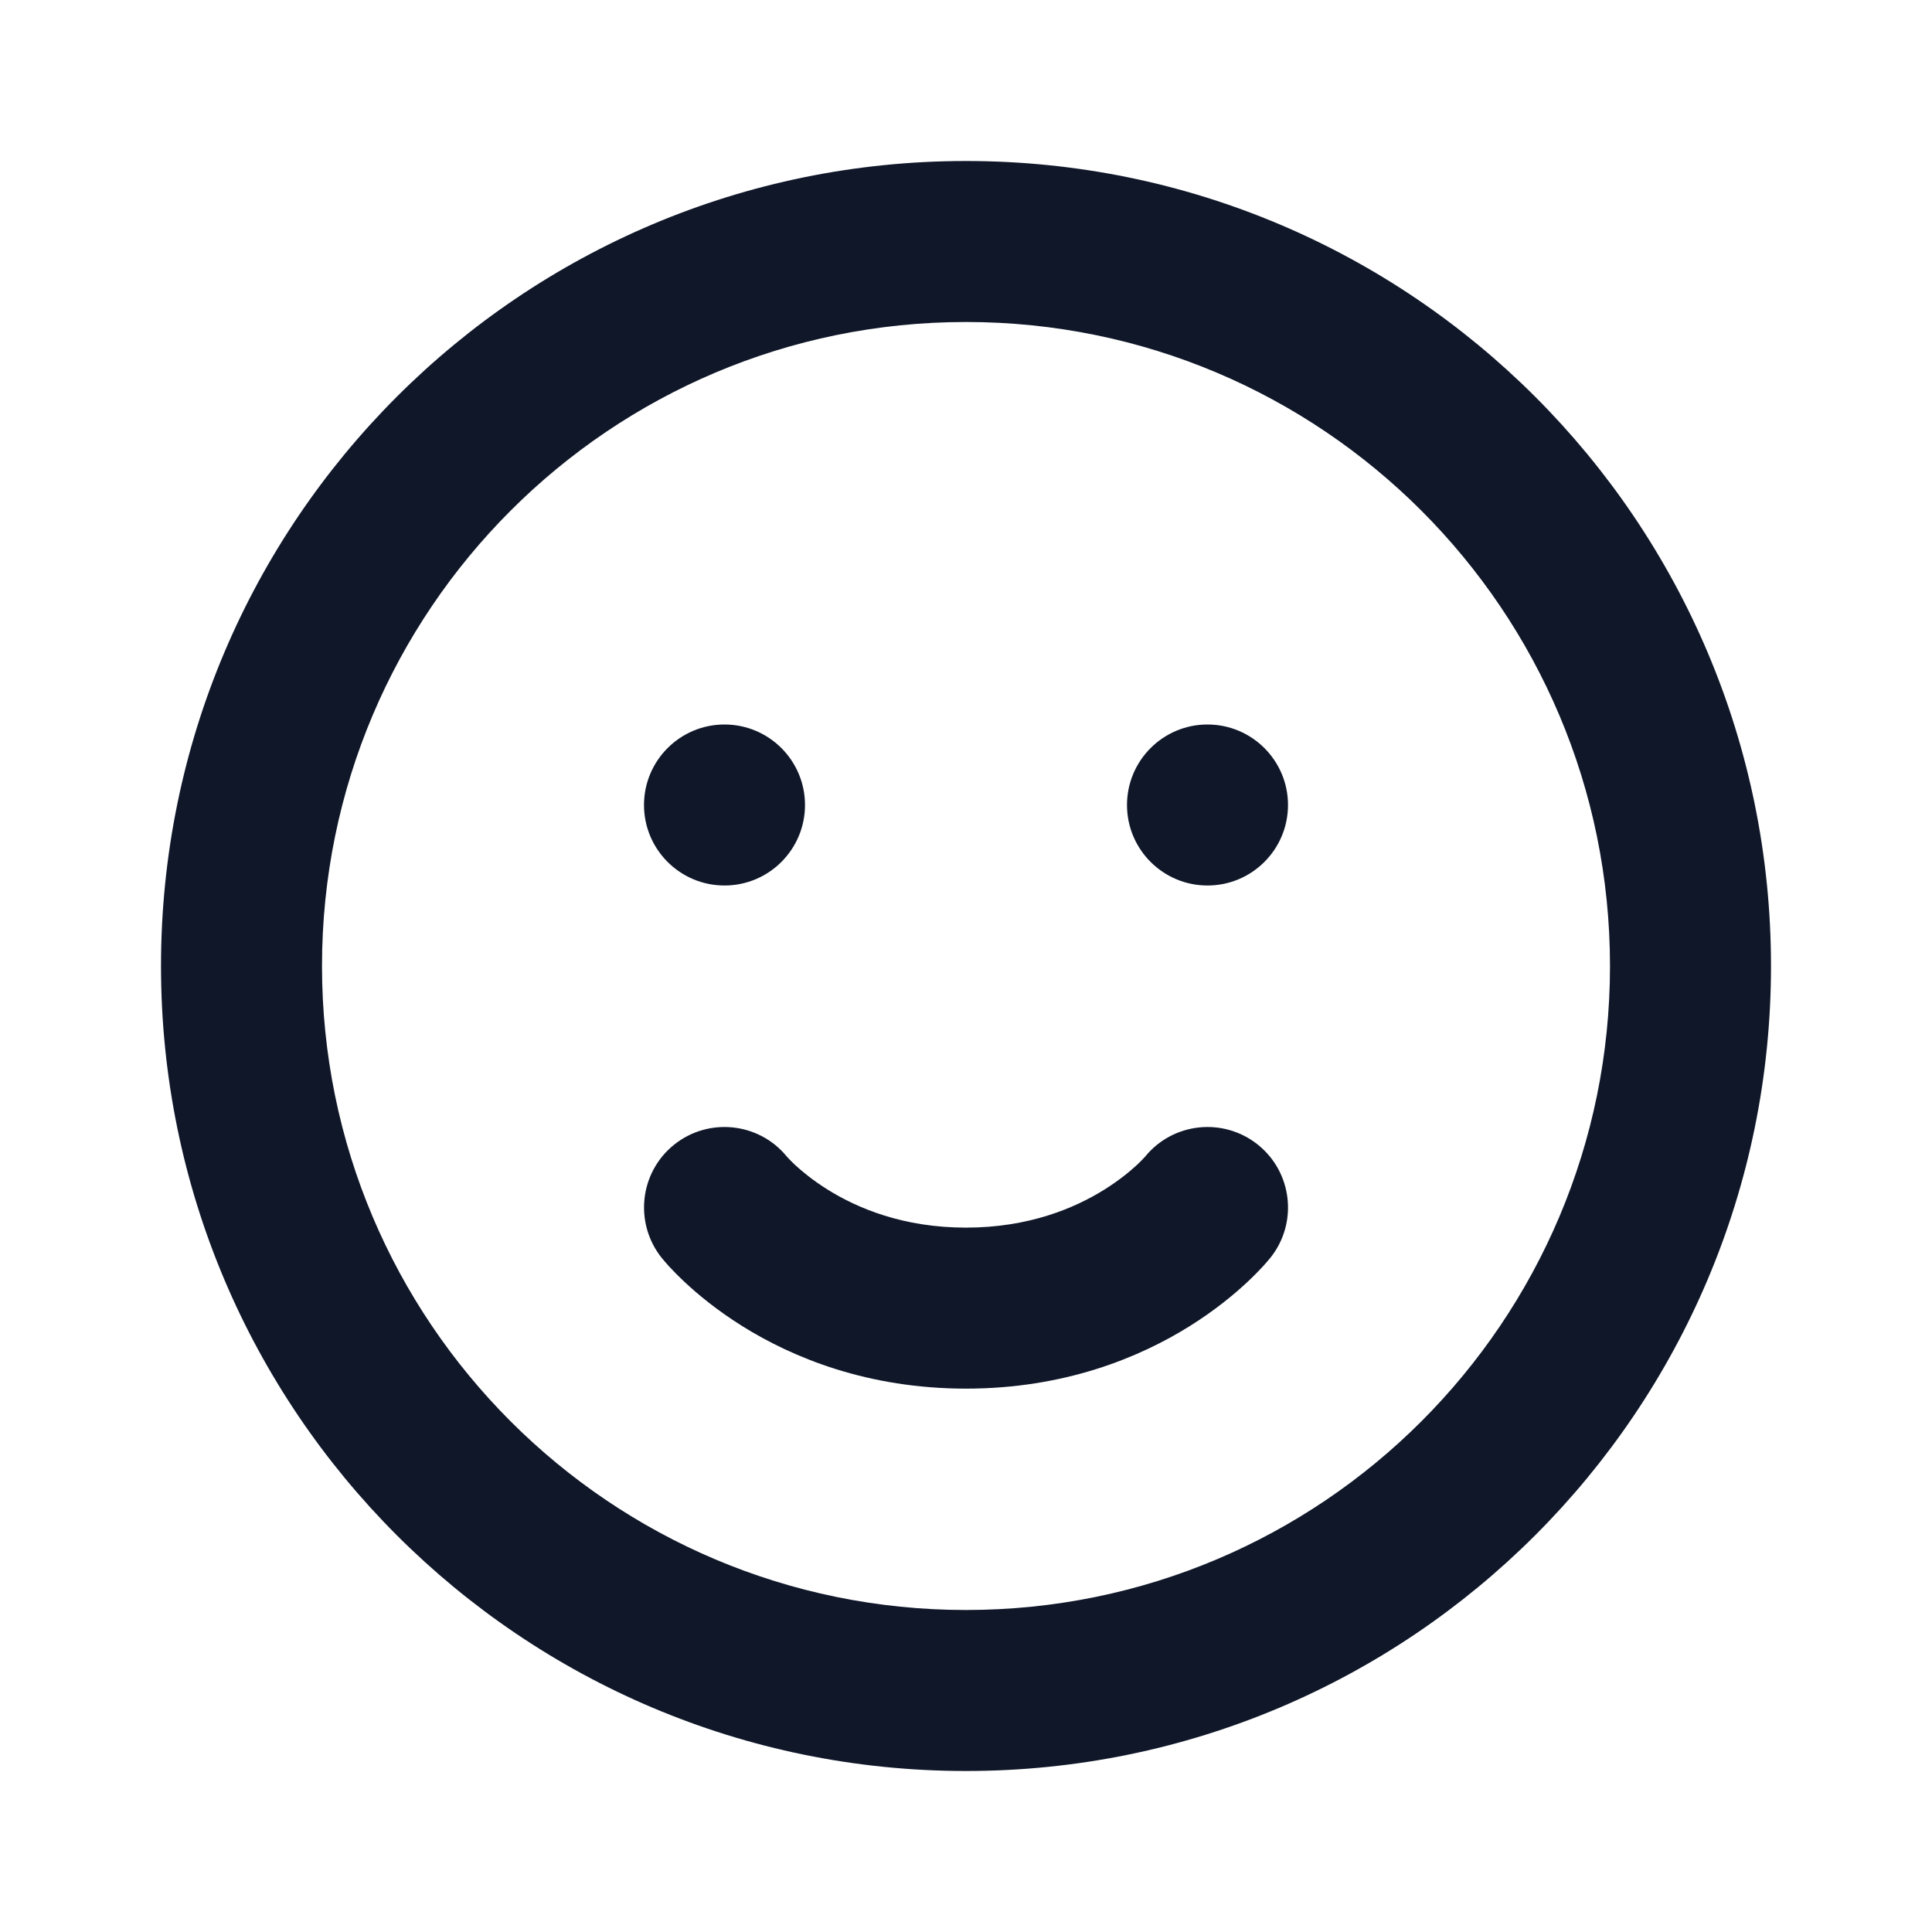
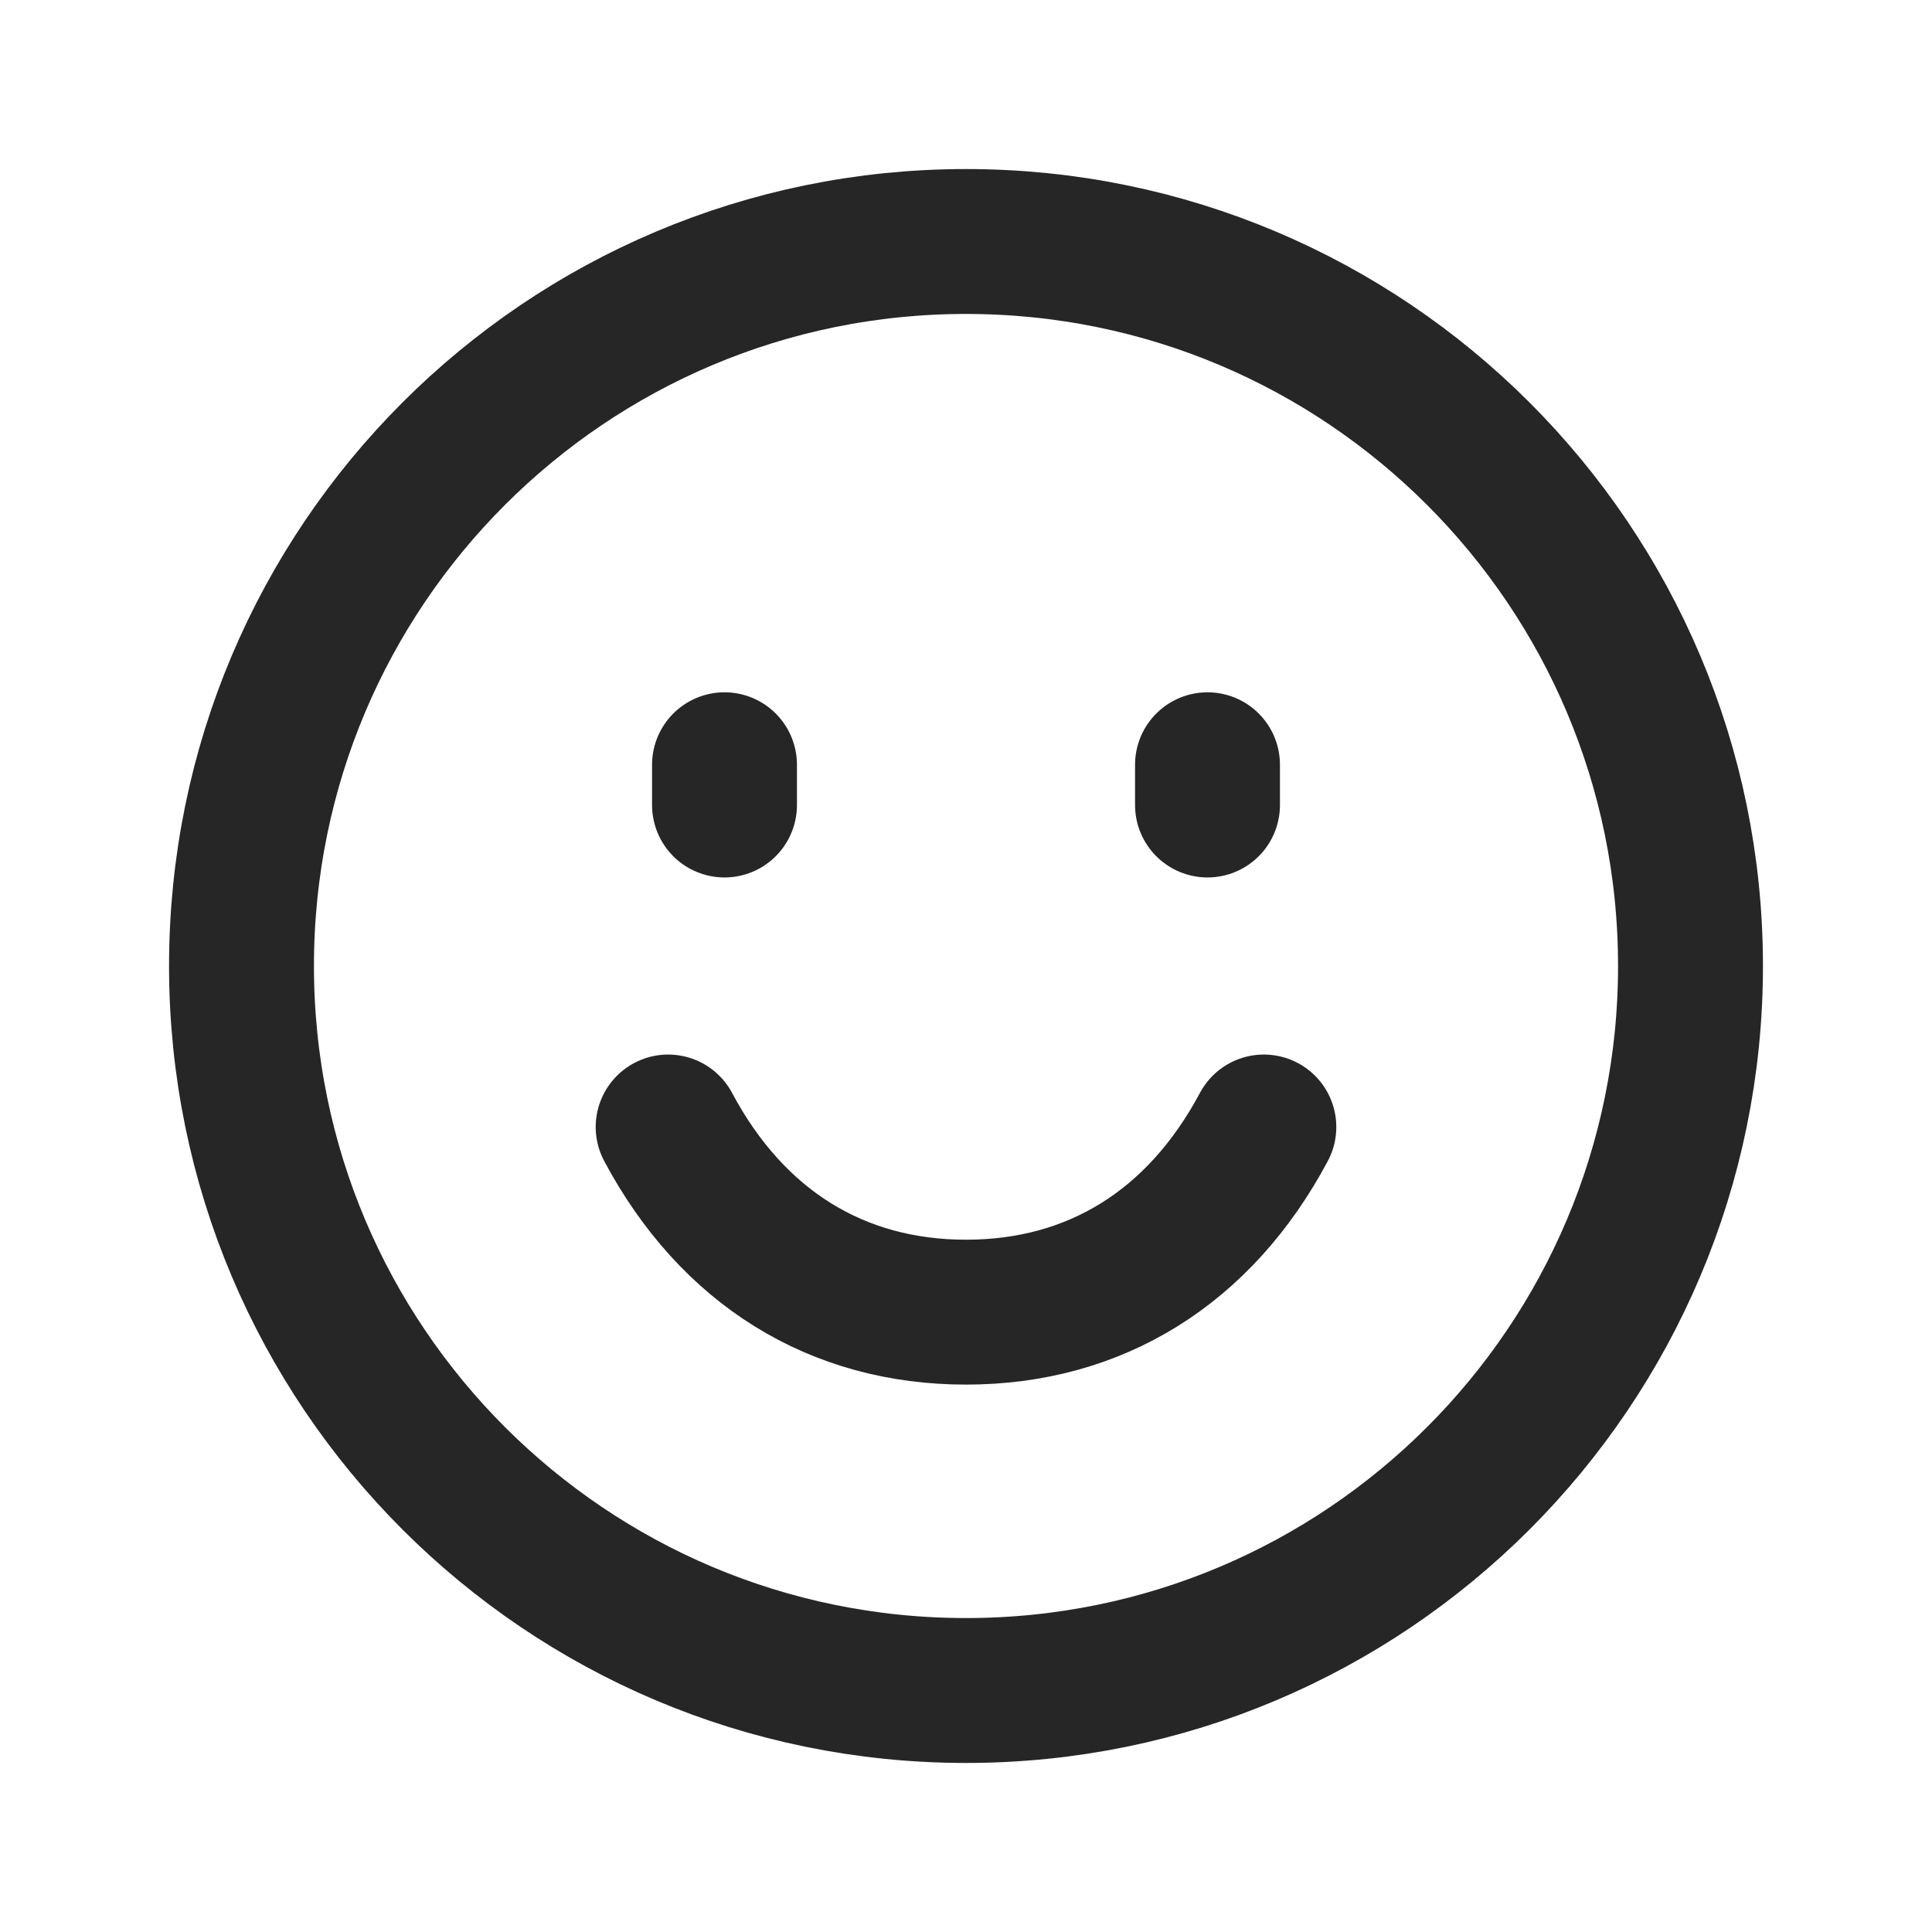
- <svg xmlns="http://www.w3.org/2000/svg" width="800px" height="800px" viewBox="0 0 24 24" fill="none">
-   <path d="M9 11C9.552 11 10 10.552 10 10C10 9.448 9.552 9 9 9C8.448 9 8 9.448 8 10C8 10.552 8.448 11 9 11Z" fill="#0F1729" />
-   <path d="M16 10C16 10.552 15.552 11 15 11C14.448 11 14 10.552 14 10C14 9.448 14.448 9 15 9C15.552 9 16 9.448 16 10Z" fill="#0F1729" />
-   <path fill-rule="evenodd" clip-rule="evenodd" d="M12 2C6.477 2 2 6.477 2 12C2 17.523 6.477 22 12 22C17.523 22 22 17.523 22 12C22 6.477 17.523 2 12 2ZM4 12C4 7.582 7.582 4 12 4C16.418 4 20 7.582 20 12C20 16.418 16.418 20 12 20C7.582 20 4 16.418 4 12Z" fill="#0F1729" />
-   <path d="M9.773 14.366C9.427 13.943 8.803 13.877 8.375 14.219C7.944 14.564 7.875 15.194 8.22 15.626L8.22 15.626L8.222 15.628L8.225 15.632L8.232 15.64L8.251 15.663C8.266 15.681 8.285 15.703 8.309 15.729C8.356 15.78 8.421 15.847 8.504 15.925C8.668 16.079 8.907 16.277 9.22 16.473C9.85 16.867 10.781 17.25 12 17.25C13.219 17.25 14.15 16.867 14.78 16.473C15.093 16.277 15.332 16.079 15.496 15.925C15.579 15.847 15.644 15.78 15.691 15.729C15.715 15.703 15.734 15.681 15.749 15.663L15.768 15.64L15.775 15.632L15.778 15.628L15.78 15.626L15.781 15.625C16.126 15.193 16.056 14.564 15.625 14.219C15.197 13.877 14.573 13.943 14.227 14.366C14.225 14.368 14.221 14.372 14.215 14.379C14.2 14.396 14.171 14.426 14.129 14.466C14.043 14.546 13.907 14.66 13.72 14.777C13.35 15.008 12.781 15.25 12 15.25C11.219 15.25 10.65 15.008 10.28 14.777C10.093 14.66 9.957 14.546 9.871 14.466C9.829 14.426 9.8 14.396 9.785 14.379C9.779 14.372 9.775 14.368 9.773 14.366Z" fill="#0F1729" />
+ <svg xmlns="http://www.w3.org/2000/svg" viewBox="0 0 24 24" fill="none" stroke="#262626" stroke-width="1.8" stroke-linecap="round" stroke-linejoin="round">
+   <circle cx="12" cy="12" r="9" />
+   <path d="M8.3 14c.8 1.500 2.100 2.300 3.7 2.300s2.9-.8 3.7-2.3M9 9.500v.5M15 9.500v.5" />
</svg>
